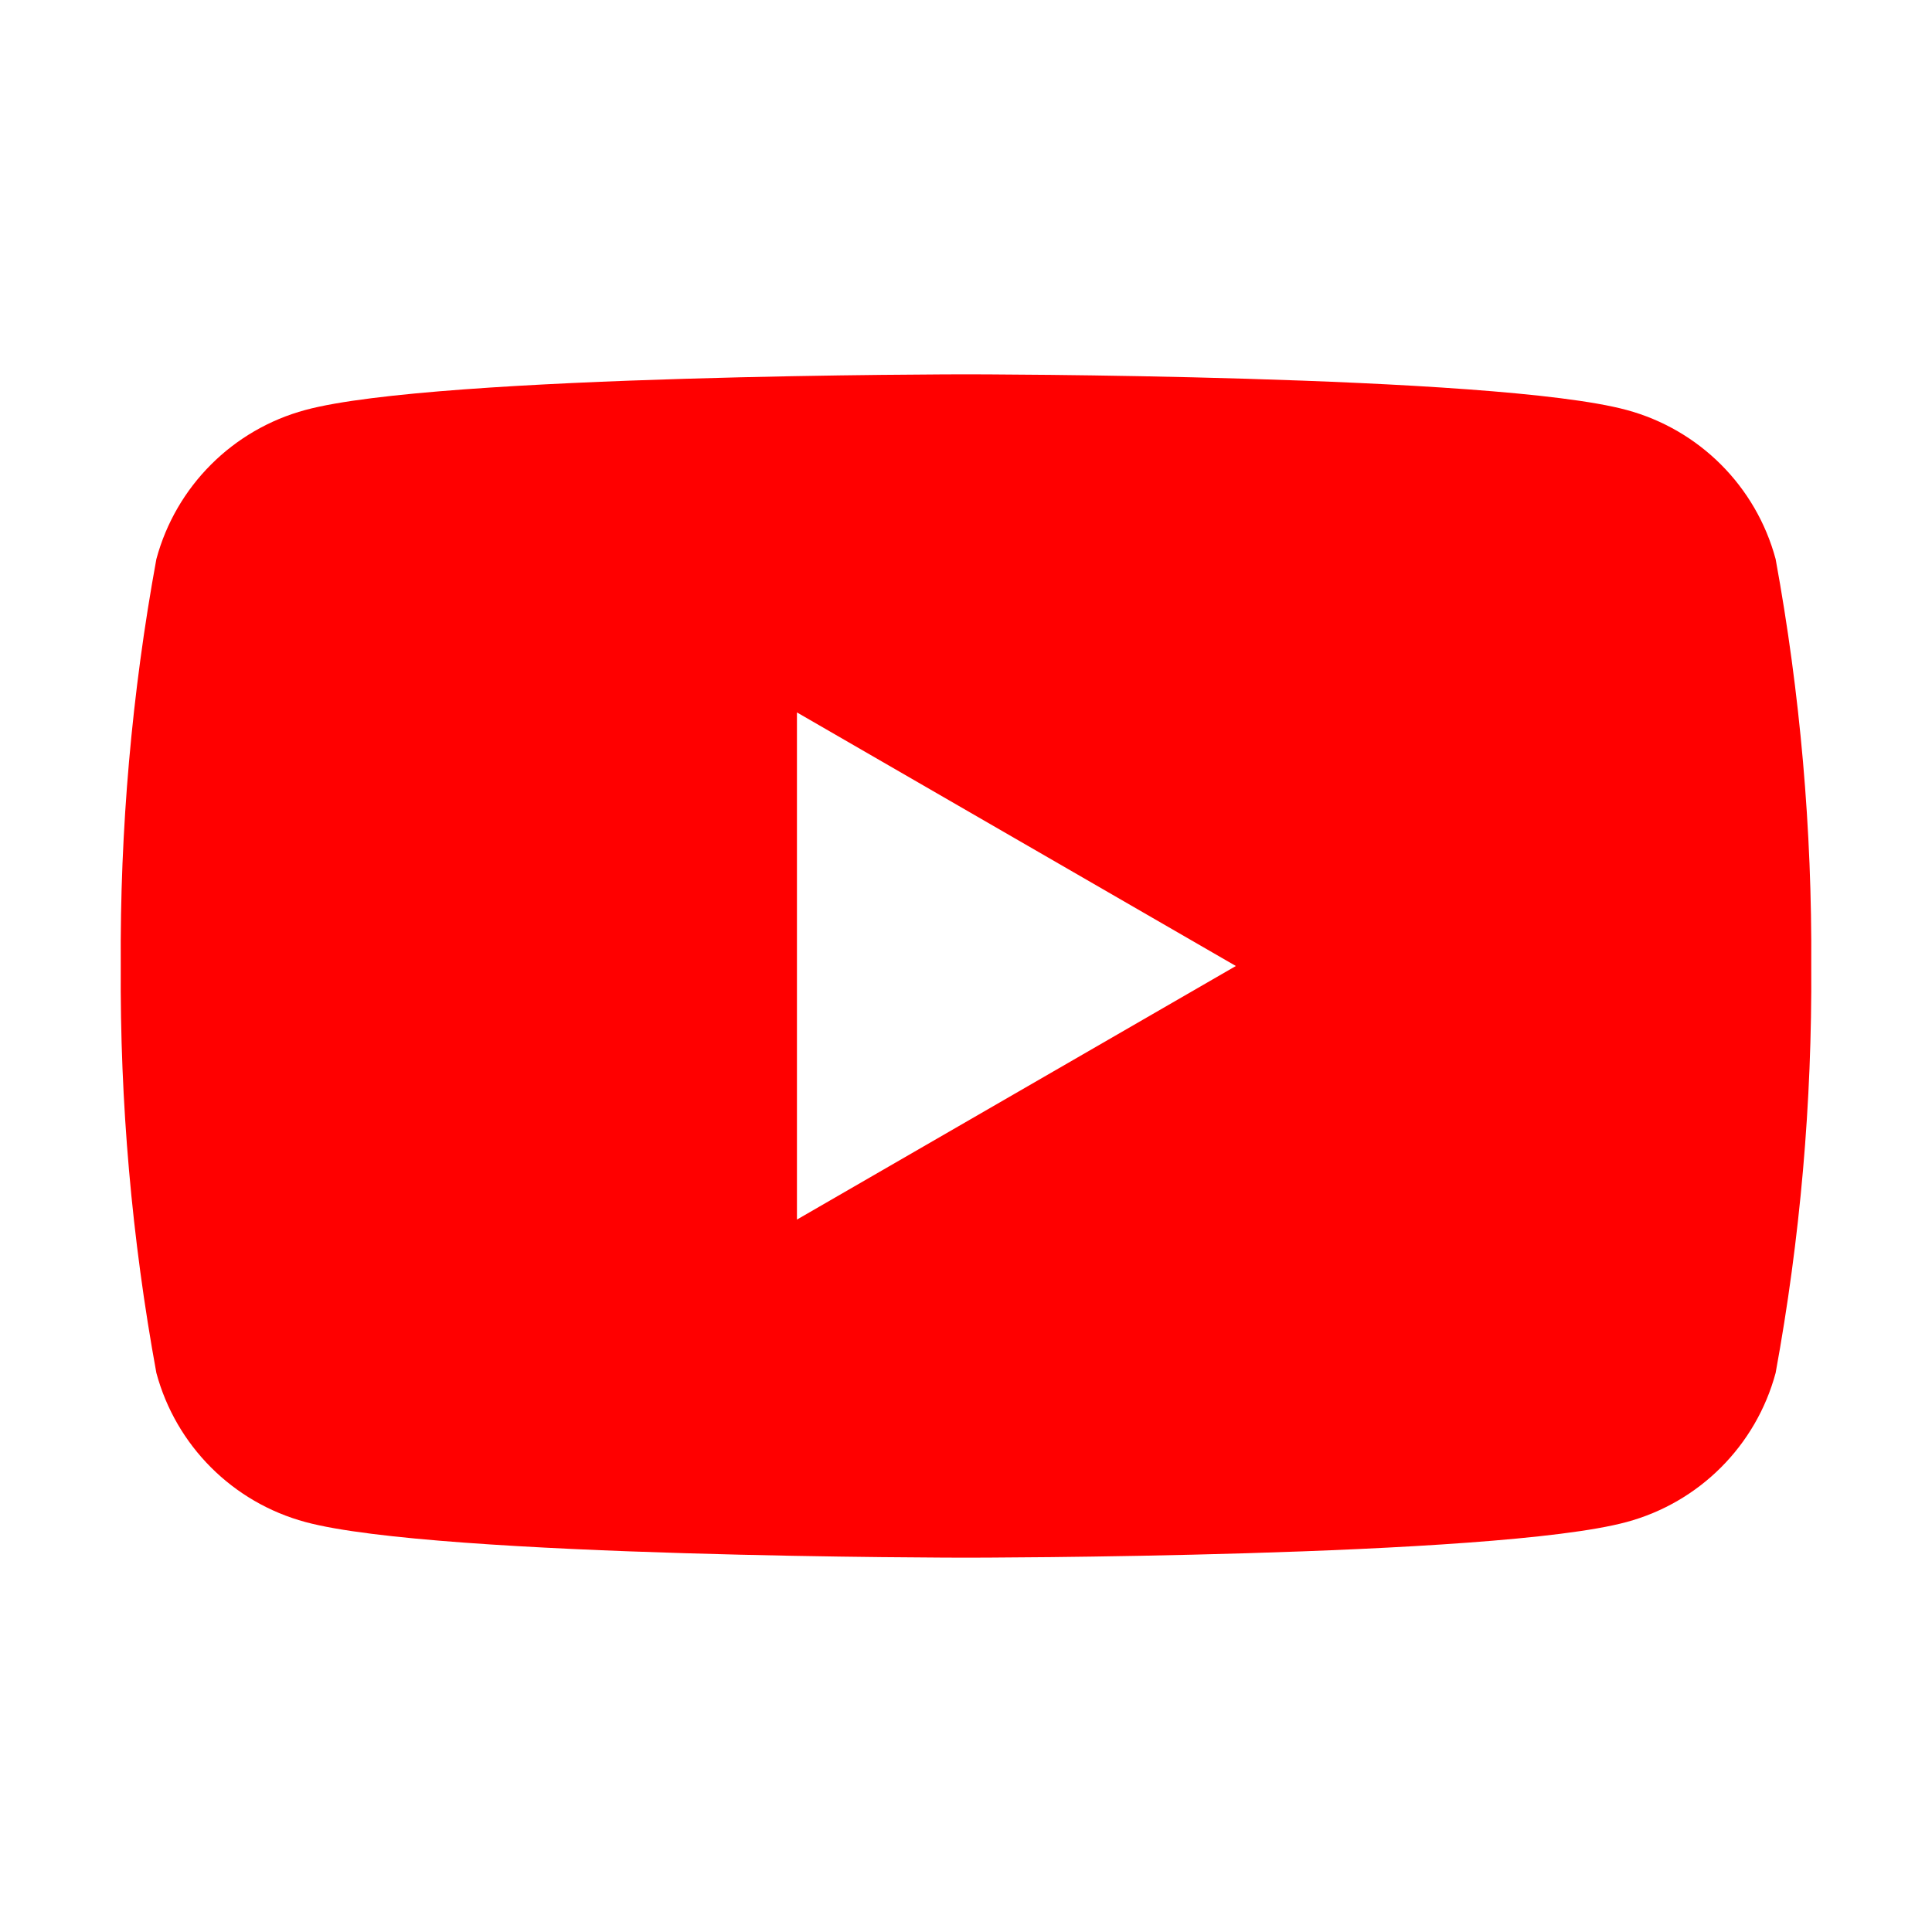
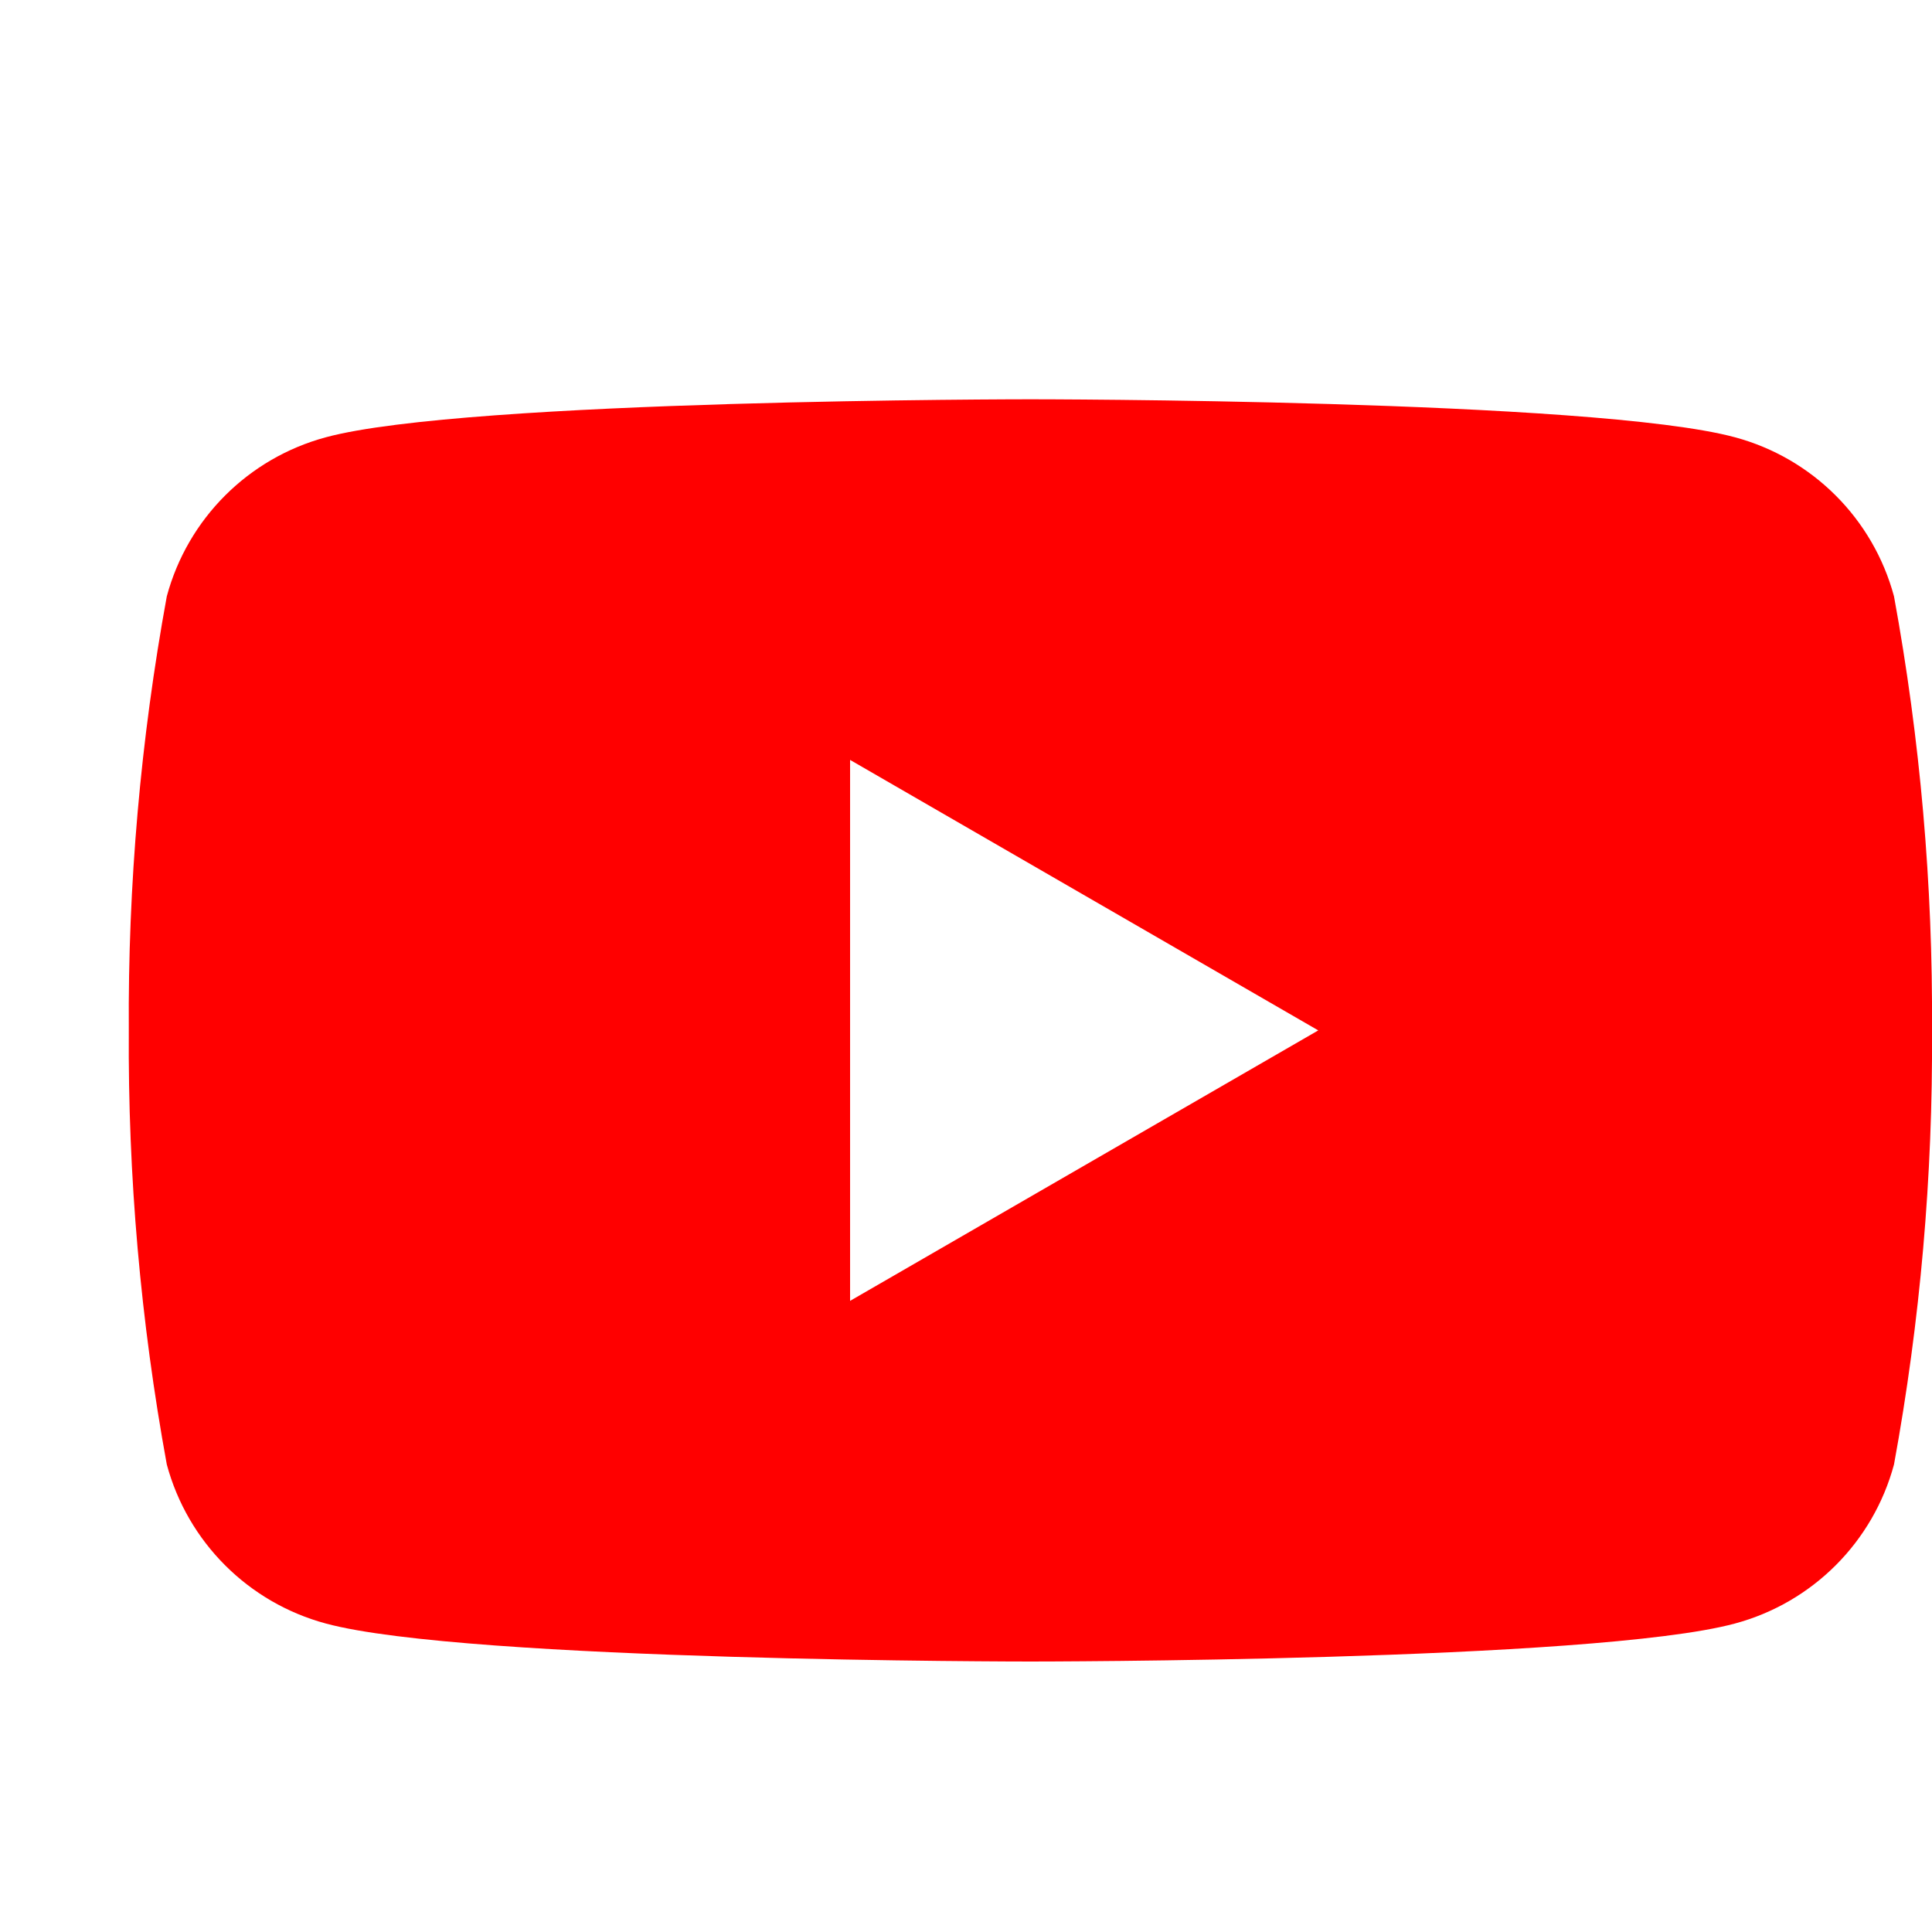
- <svg xmlns="http://www.w3.org/2000/svg" width="32px" height="32px" viewBox="0 0 32 32" id="icon" fill="red">
+ <svg xmlns="http://www.w3.org/2000/svg" width="33px" height="33px" viewBox="0 0 30 30" id="icon" fill="red">
  <defs>
    <style>.cls-1{fill:none;}</style>
  </defs>
  <path d="M29.41,9.26a3.5,3.5,0,0,0-2.47-2.47C24.76,6.2,16,6.2,16,6.2s-8.76,0-10.94.59A3.5,3.5,0,0,0,2.59,9.26,36.13,36.13,0,0,0,2,16a36.13,36.13,0,0,0,.59,6.74,3.5,3.5,0,0,0,2.47,2.47C7.24,25.8,16,25.8,16,25.8s8.76,0,10.94-.59a3.5,3.5,0,0,0,2.47-2.47A36.13,36.13,0,0,0,30,16,36.13,36.13,0,0,0,29.41,9.26ZM13.2,20.2V11.8L20.47,16Z" />
  <rect id="_Transparent_Rectangle_" data-name="&lt;Transparent Rectangle&gt;" class="cls-1" width="32" height="32" />
</svg>
